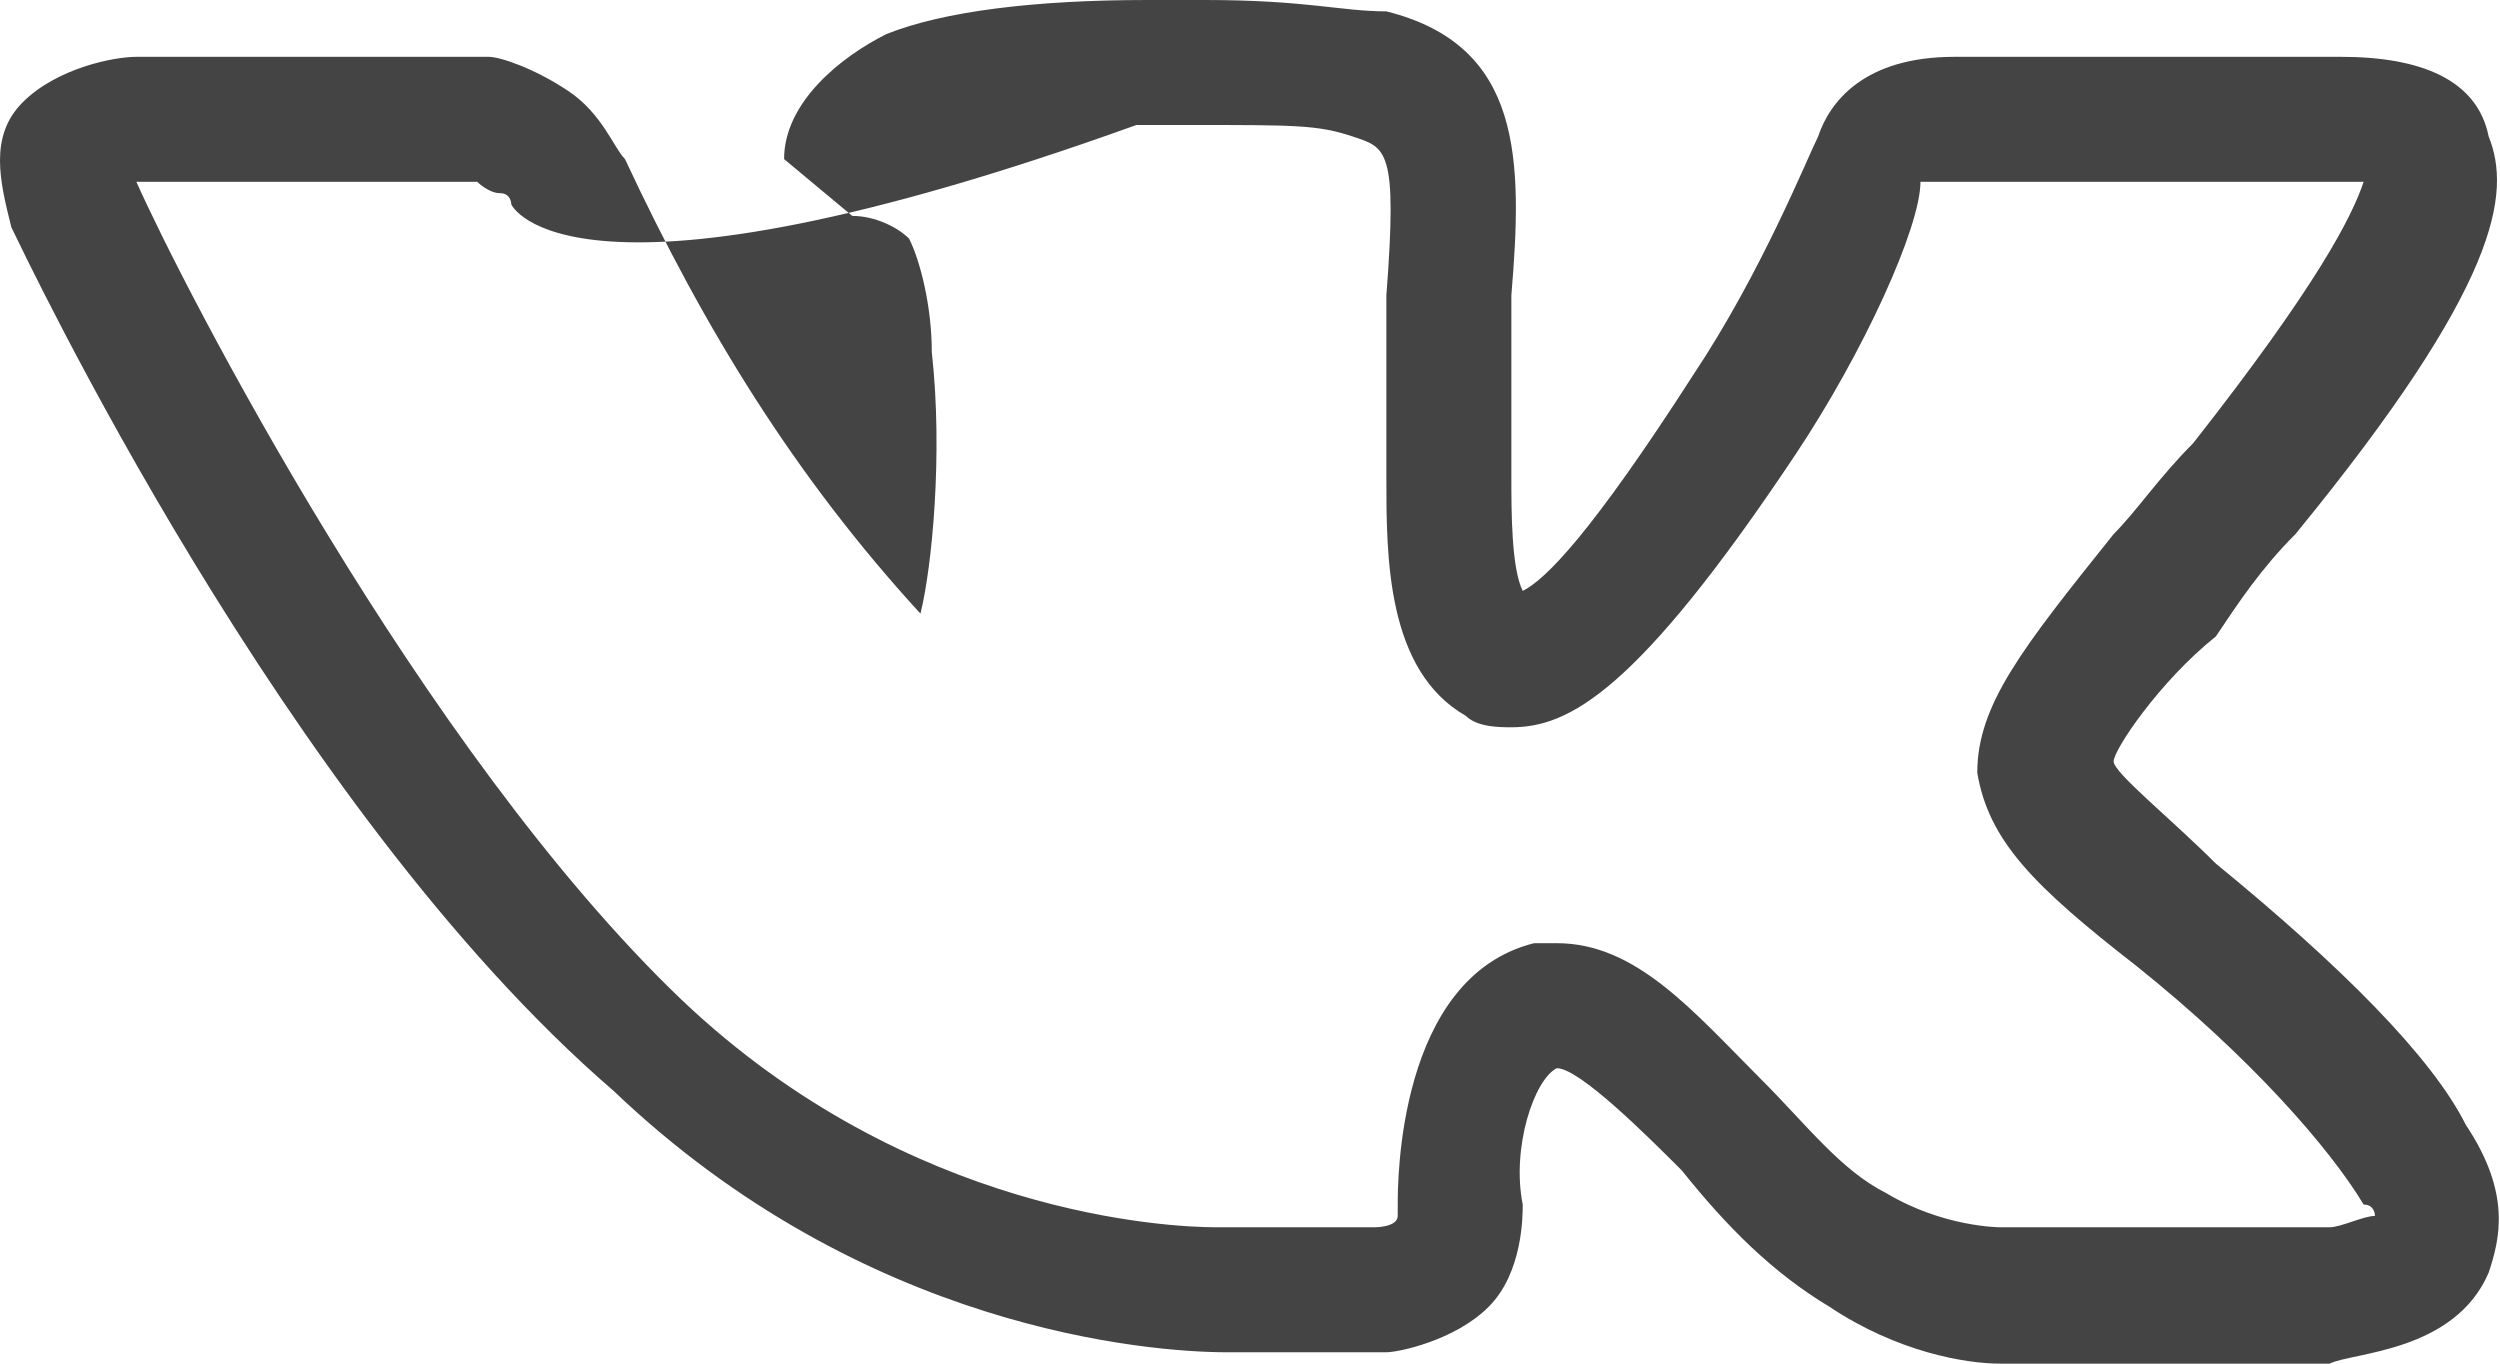
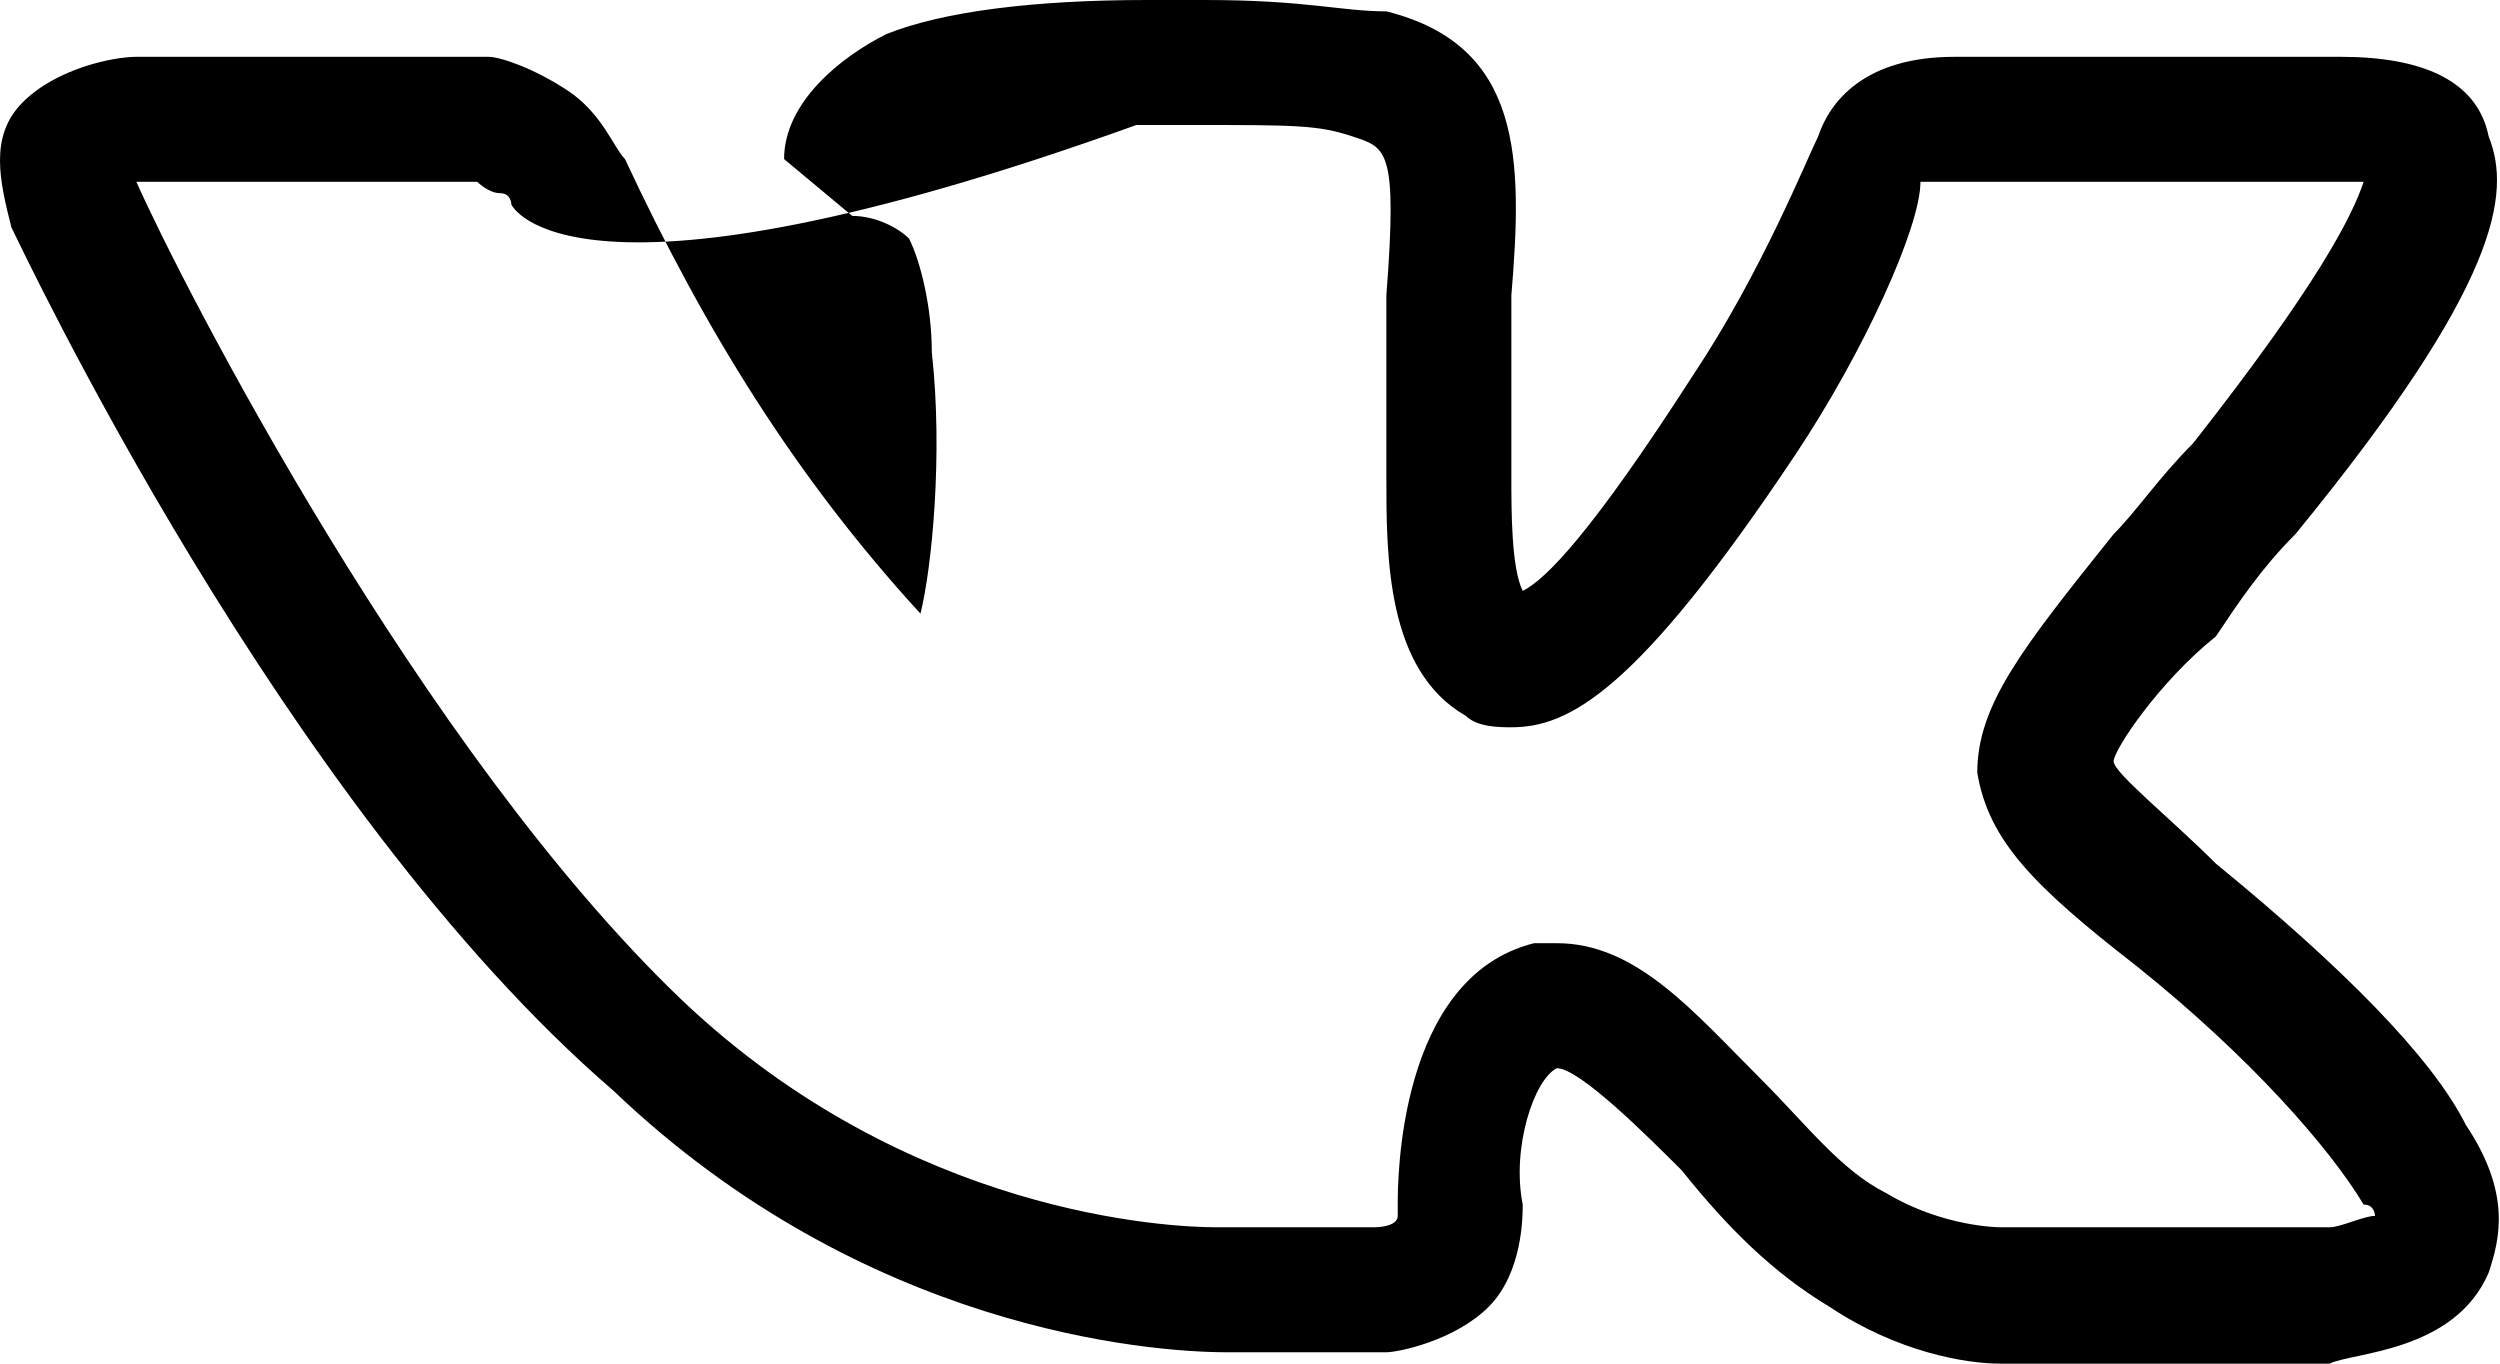
- <svg xmlns="http://www.w3.org/2000/svg" width="22" height="12">
-   <path fill="#444" d="M17.6 12c-.3 0-.9-.1-1.5-.5-.5-.3-.9-.7-1.3-1.2-.3-.3-.9-.9-1.1-.9-.2.1-.4.7-.3 1.2 0 .1 0 .6-.3.9-.3.3-.8.4-.9.4h-1.4c-.7 0-3.2-.2-5.4-2.3C2.5 7.1.2 2.2.1 2 0 1.6-.1 1.2.2.9s.8-.4 1-.4h3.1c.1 0 .4.1.7.3.3.2.4.5.5.6.7 1.5 1.5 2.8 2.6 4 .1-.4.2-1.4.1-2.3 0-.4-.1-.8-.2-1-.1-.1-.3-.2-.5-.2l-.6-.5c0-.5.5-.9.9-1.1.5-.2 1.3-.3 2.3-.3h.5c.9 0 1.2.1 1.6.1 1.2.3 1.2 1.3 1.1 2.5v1.6c0 .3 0 .8.1 1 .2-.1.6-.5 1.5-1.9.6-.9 1-1.9 1.1-2.1.1-.3.4-.7 1.2-.7h3.4c.7 0 1.2.2 1.3.7.2.5.1 1.3-1.7 3.5-.3.3-.5.6-.7.9-.5.4-.9 1-.9 1.1s.5.5.9.9c1.1.9 1.9 1.7 2.2 2.3.4.6.3 1 .2 1.3-.3.7-1.2.7-1.4.8h-2.9zm-3.9-3.7c.7 0 1.2.6 1.8 1.2.4.4.7.8 1.1 1 .5.3 1 .3 1 .3h2.9c.1 0 .3-.1.4-.1 0 0 0-.1-.1-.1-.3-.5-1-1.3-2-2.1-.9-.7-1.3-1.1-1.4-1.7 0-.6.4-1.1 1.2-2.1.2-.2.4-.5.7-.8 1.1-1.4 1.4-2 1.5-2.3h-3.9c0 .4-.5 1.5-1.1 2.4-1.4 2.1-2 2.4-2.5 2.4-.1 0-.3 0-.4-.1-.7-.4-.7-1.4-.7-2.1V2.6c.1-1.3 0-1.3-.3-1.4-.3-.1-.5-.1-1.4-.1H10c-5 1.8-5.5.7-5.5.7s0-.1-.1-.1-.2-.1-.2-.1h-3c.4.9 2.5 5 4.8 7.2 2 1.9 4.3 2 4.7 2h1.4s.2 0 .2-.1v-.1c0-.2 0-2 1.2-2.3h.2z" />
+ <svg xmlns="http://www.w3.org/2000/svg" width="22" height="12" viewBox="0 0 22 12">
+   <path d="M17.6 12c-.3 0-.9-.1-1.5-.5-.5-.3-.9-.7-1.3-1.2-.3-.3-.9-.9-1.1-.9-.2.1-.4.7-.3 1.2 0 .1 0 .6-.3.9-.3.3-.8.4-.9.4h-1.4c-.7 0-3.2-.2-5.4-2.3C2.5 7.1.2 2.2.1 2 0 1.6-.1 1.2.2.9s.8-.4 1-.4h3.1c.1 0 .4.1.7.3.3.2.4.5.5.6.7 1.5 1.5 2.8 2.6 4 .1-.4.2-1.4.1-2.3 0-.4-.1-.8-.2-1-.1-.1-.3-.2-.5-.2l-.6-.5c0-.5.5-.9.9-1.1.5-.2 1.3-.3 2.3-.3h.5c.9 0 1.2.1 1.6.1 1.2.3 1.2 1.3 1.1 2.5v1.6c0 .3 0 .8.1 1 .2-.1.6-.5 1.5-1.9.6-.9 1-1.9 1.1-2.1.1-.3.4-.7 1.2-.7h3.4c.7 0 1.2.2 1.3.7.2.5.1 1.3-1.7 3.5-.3.3-.5.6-.7.9-.5.4-.9 1-.9 1.1s.5.5.9.9c1.1.9 1.9 1.7 2.2 2.3.4.6.3 1 .2 1.3-.3.7-1.2.7-1.4.8h-2.9zm-3.9-3.7c.7 0 1.2.6 1.8 1.2.4.4.7.8 1.1 1 .5.3 1 .3 1 .3h2.9c.1 0 .3-.1.4-.1 0 0 0-.1-.1-.1-.3-.5-1-1.3-2-2.1-.9-.7-1.3-1.1-1.4-1.7 0-.6.4-1.1 1.2-2.1.2-.2.4-.5.7-.8 1.1-1.4 1.4-2 1.5-2.3h-3.9c0 .4-.5 1.5-1.1 2.4-1.4 2.1-2 2.4-2.5 2.4-.1 0-.3 0-.4-.1-.7-.4-.7-1.4-.7-2.1V2.6c.1-1.3 0-1.3-.3-1.4-.3-.1-.5-.1-1.4-.1H10c-5 1.8-5.5.7-5.5.7s0-.1-.1-.1-.2-.1-.2-.1h-3c.4.9 2.5 5 4.8 7.2 2 1.9 4.3 2 4.7 2h1.4s.2 0 .2-.1v-.1c0-.2 0-2 1.2-2.3h.2z" />
</svg>
